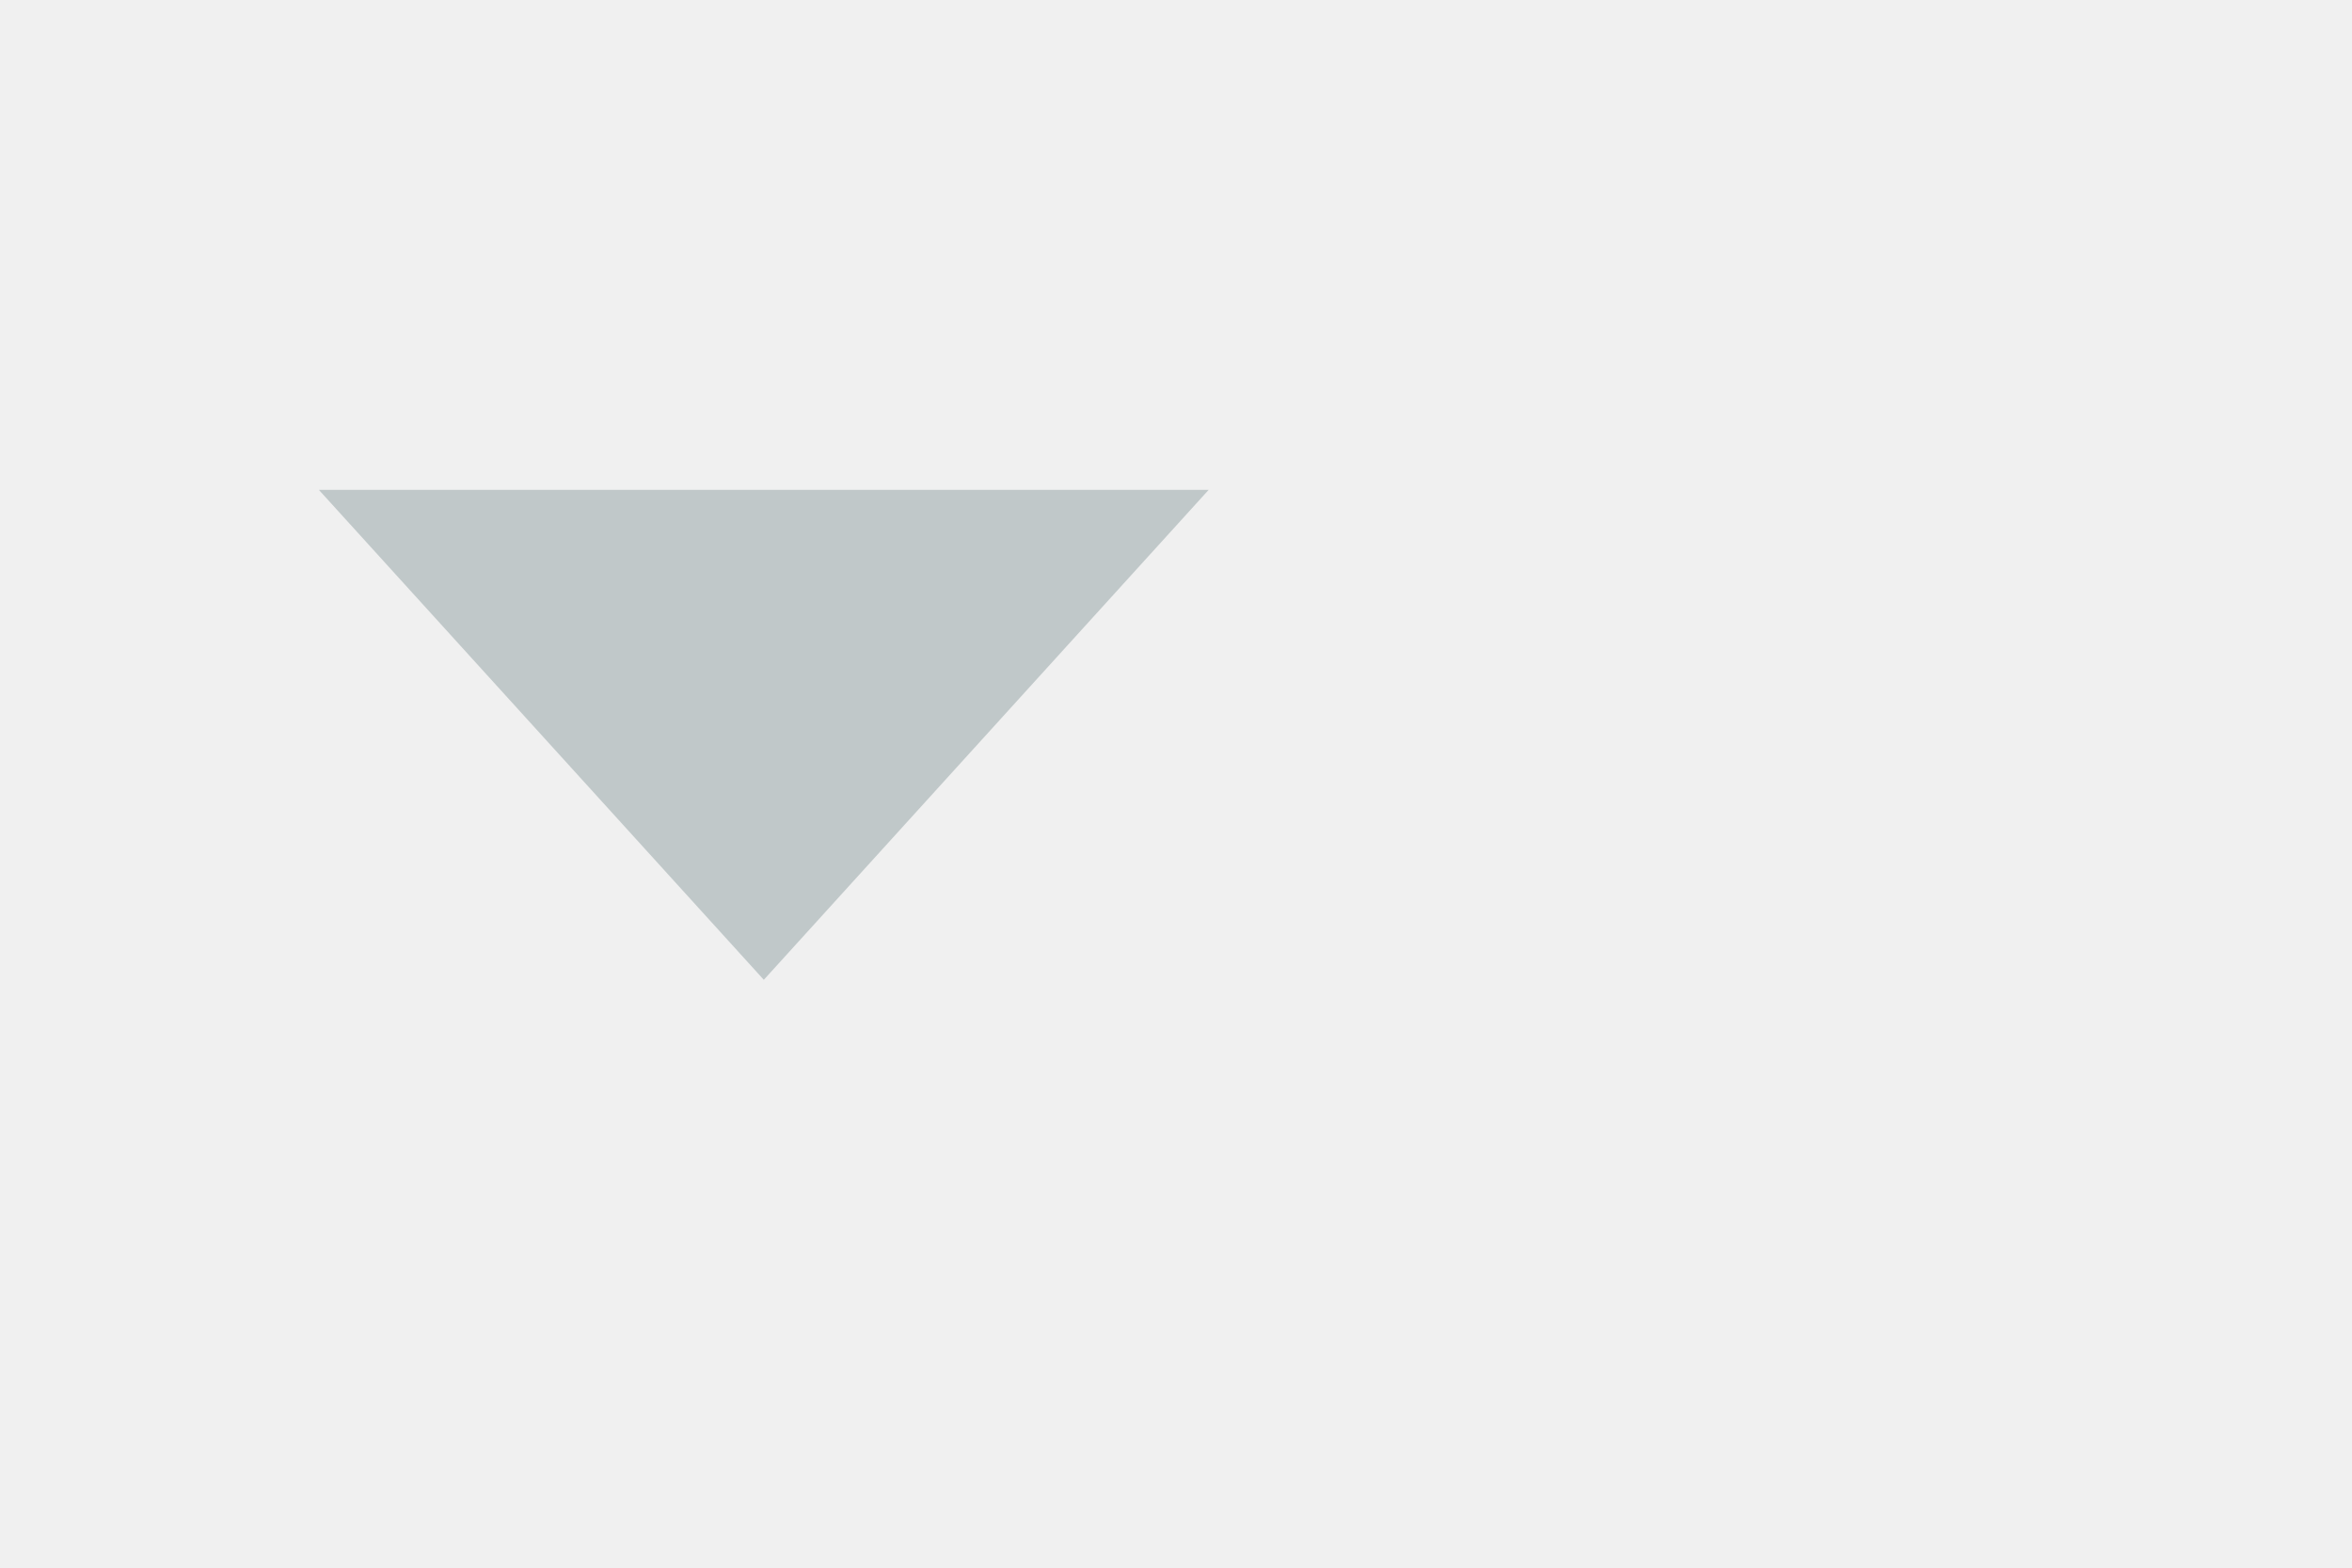
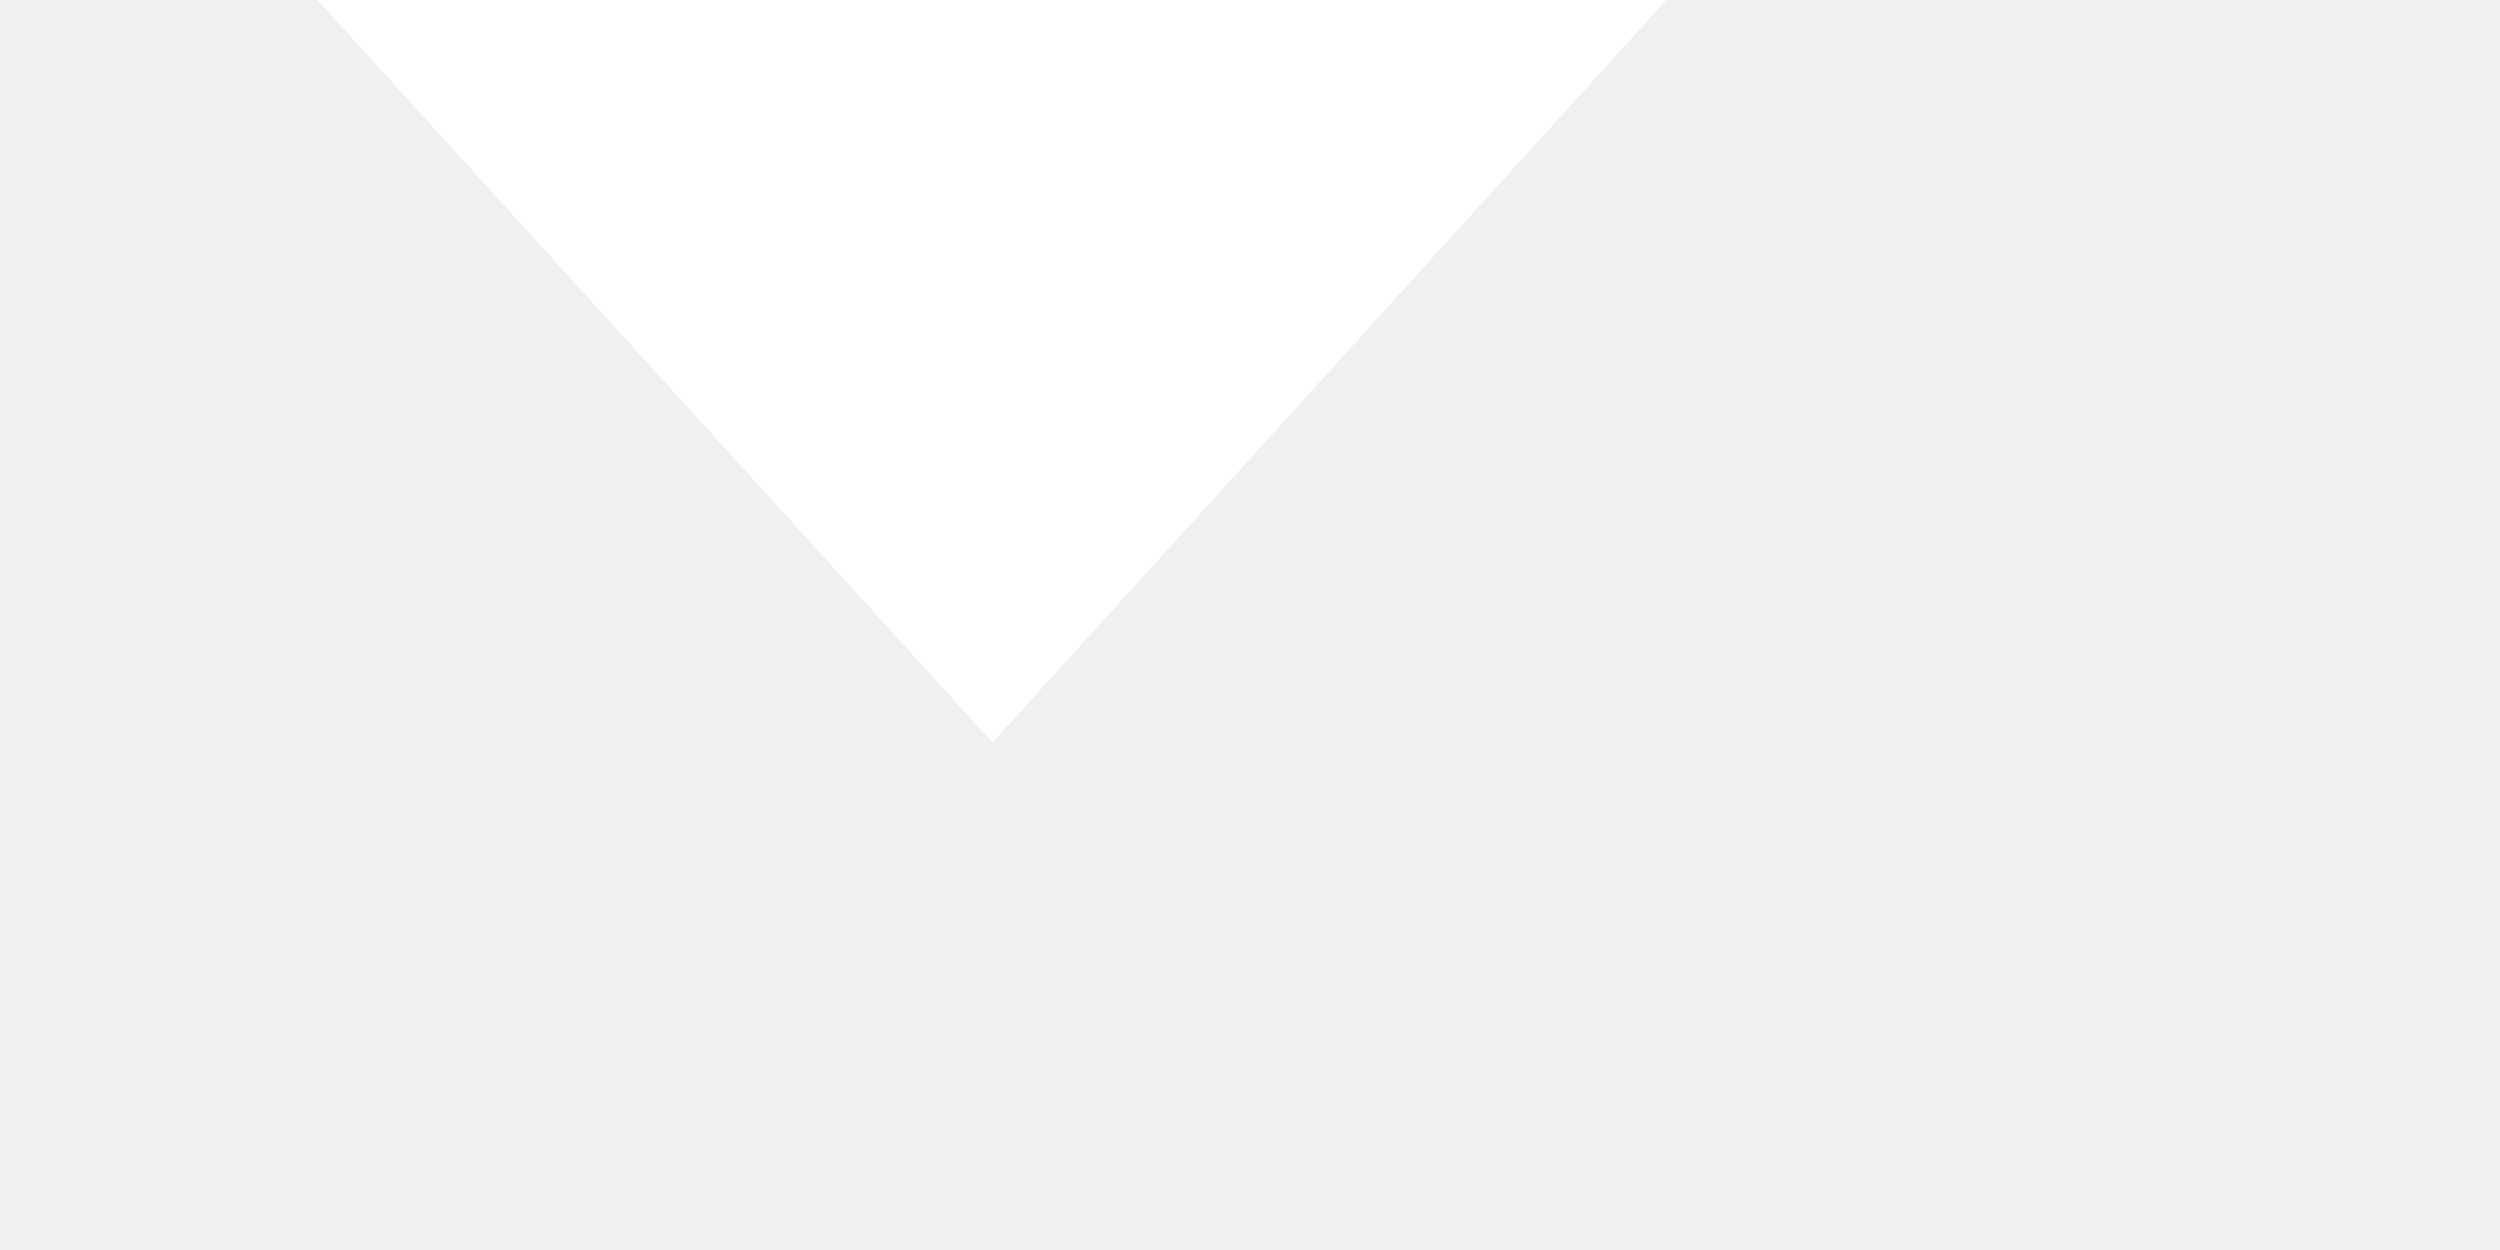
- <svg xmlns="http://www.w3.org/2000/svg" version="1.1" id="Layer_1" x="0px" y="0px" width="24px" height="16px" viewBox="0 0 24 16" enable-background="new 0 0 24 16" xml:space="preserve">
-   <polygon fill="#C0C8C9" points="12.333,5 7.794,10 3.254,5 " />
+ <svg xmlns="http://www.w3.org/2000/svg" width="2px" height="1px" viewBox="0 0 2 1" version="1.1">
+   <defs />
+   <g id="Page-1" stroke="none" stroke-width="1" fill="none" fill-rule="evenodd">
+     <g id="ddown" fill="#FFFFFF">
+       <path d="M1.333,0 L0.794,0.594 L0.254,0 L1.333,0 Z" id="Shape" />
+     </g>
+   </g>
</svg>
